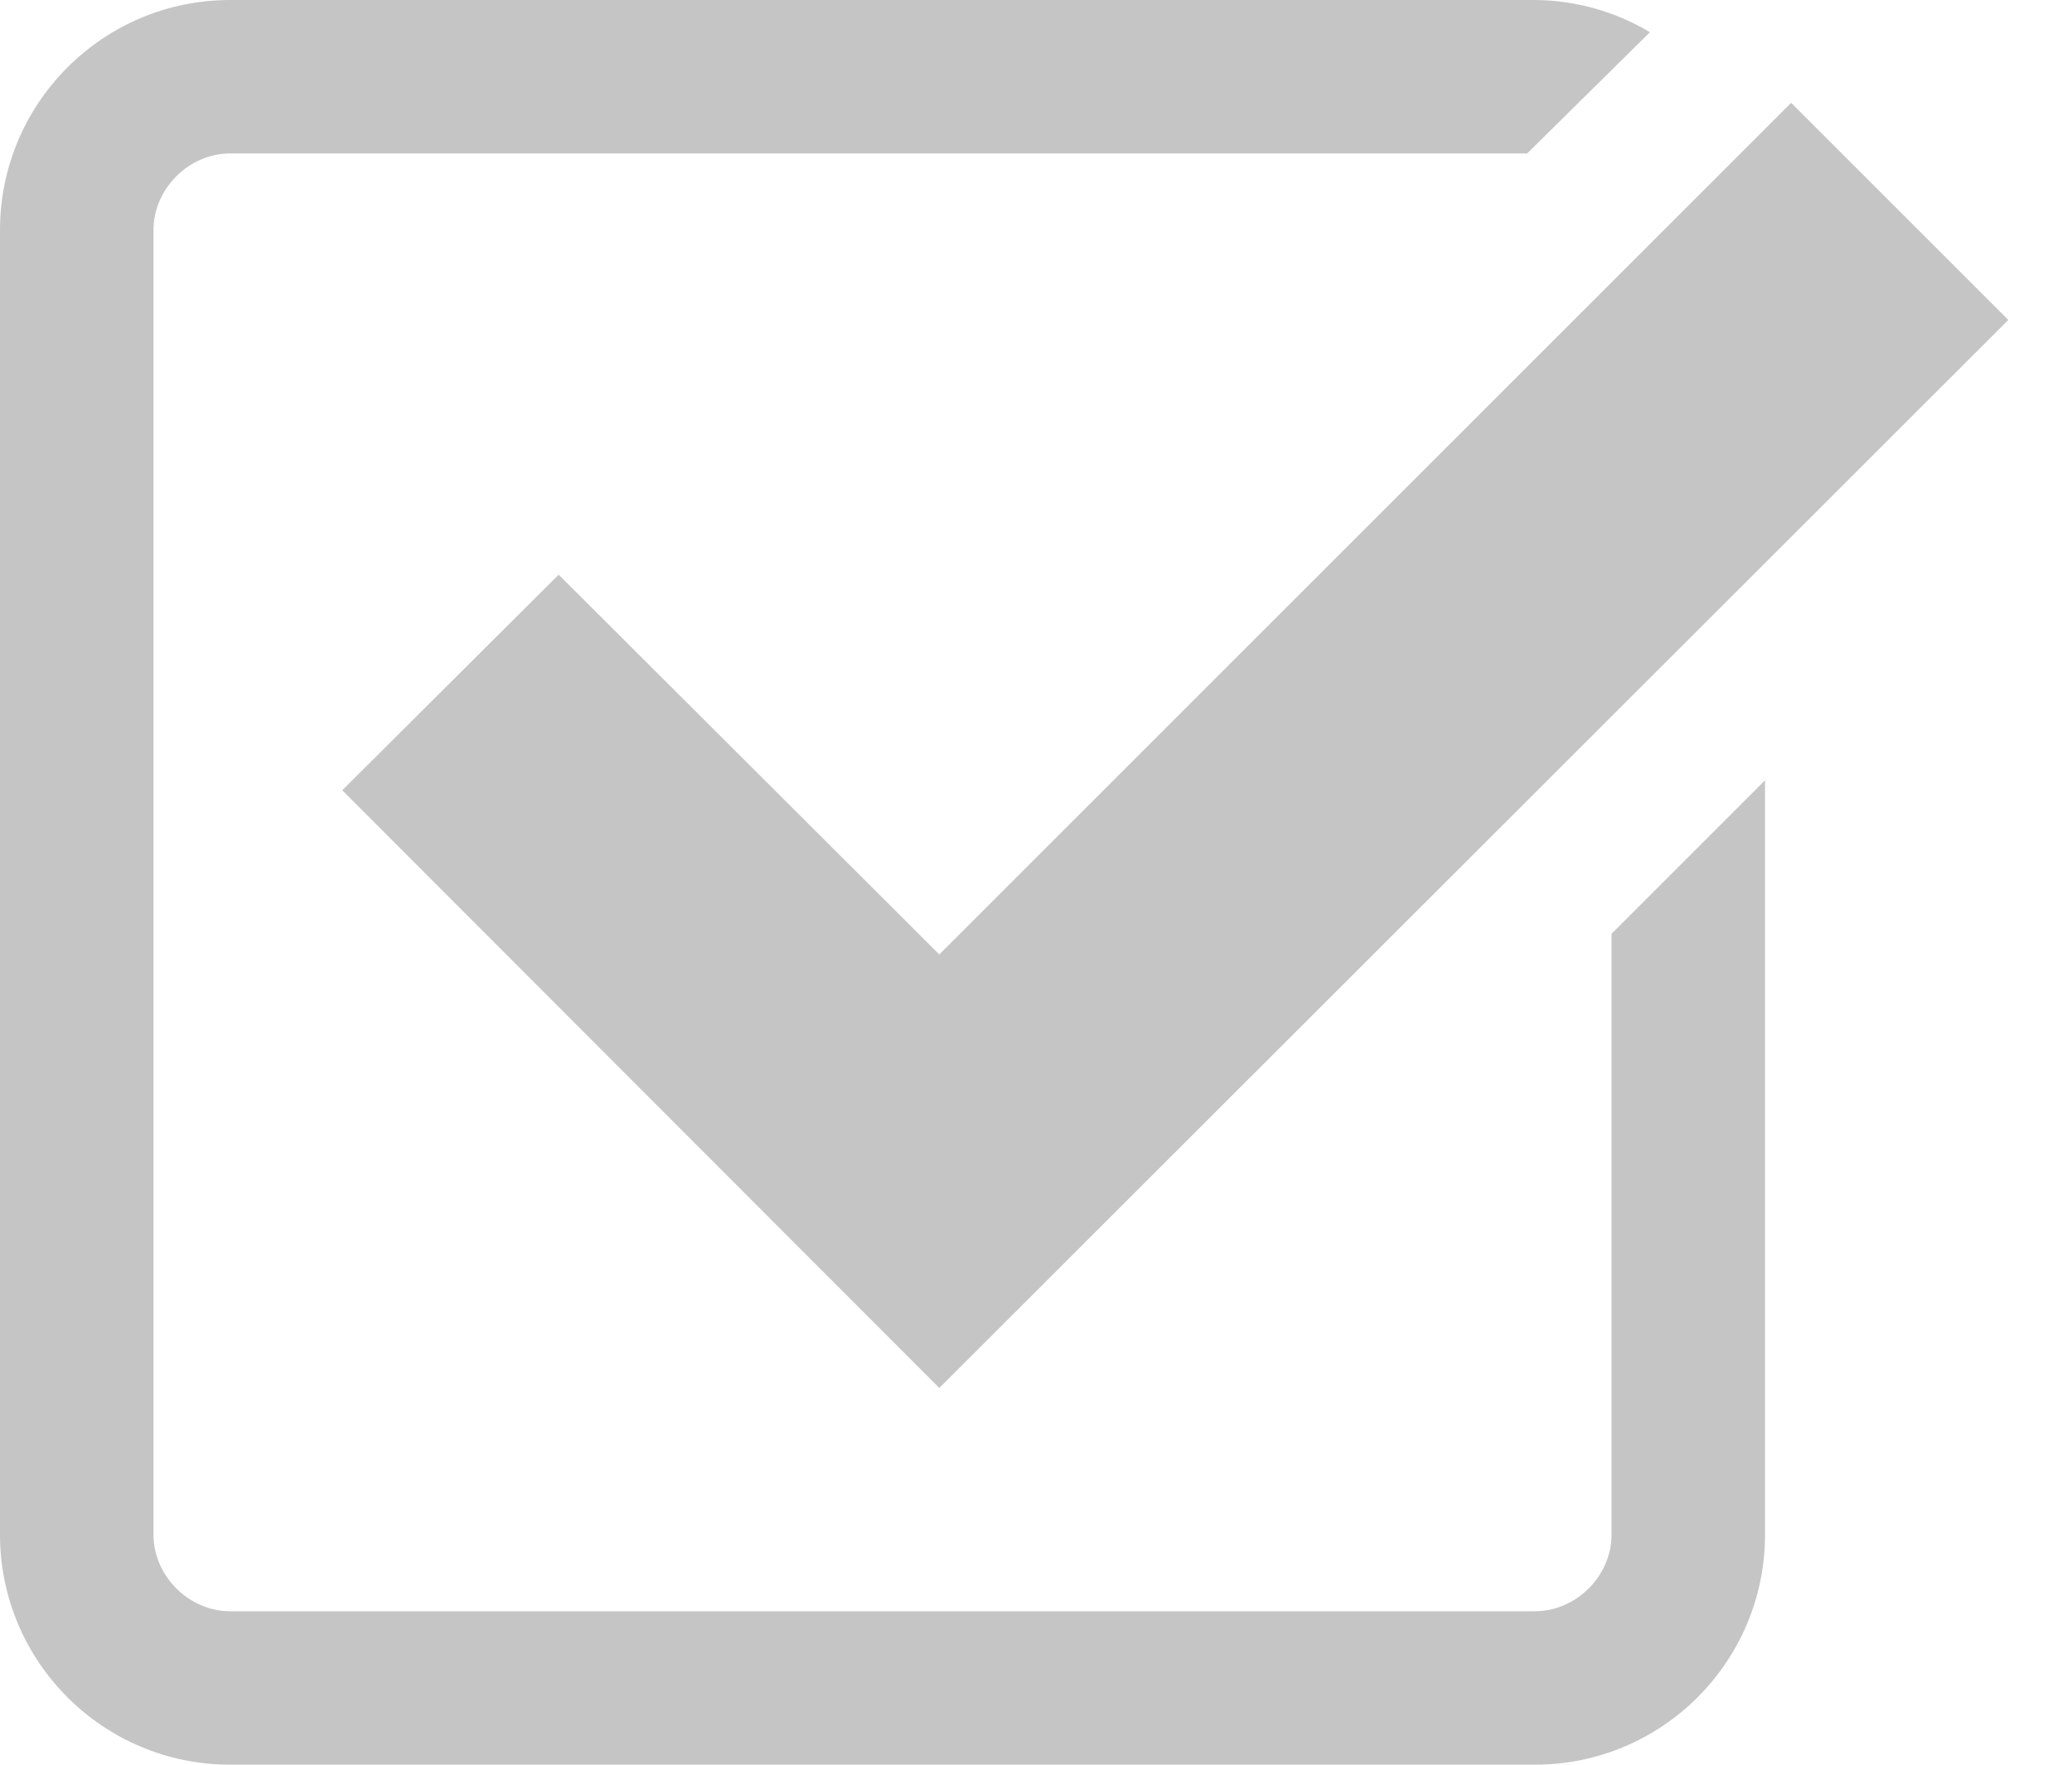
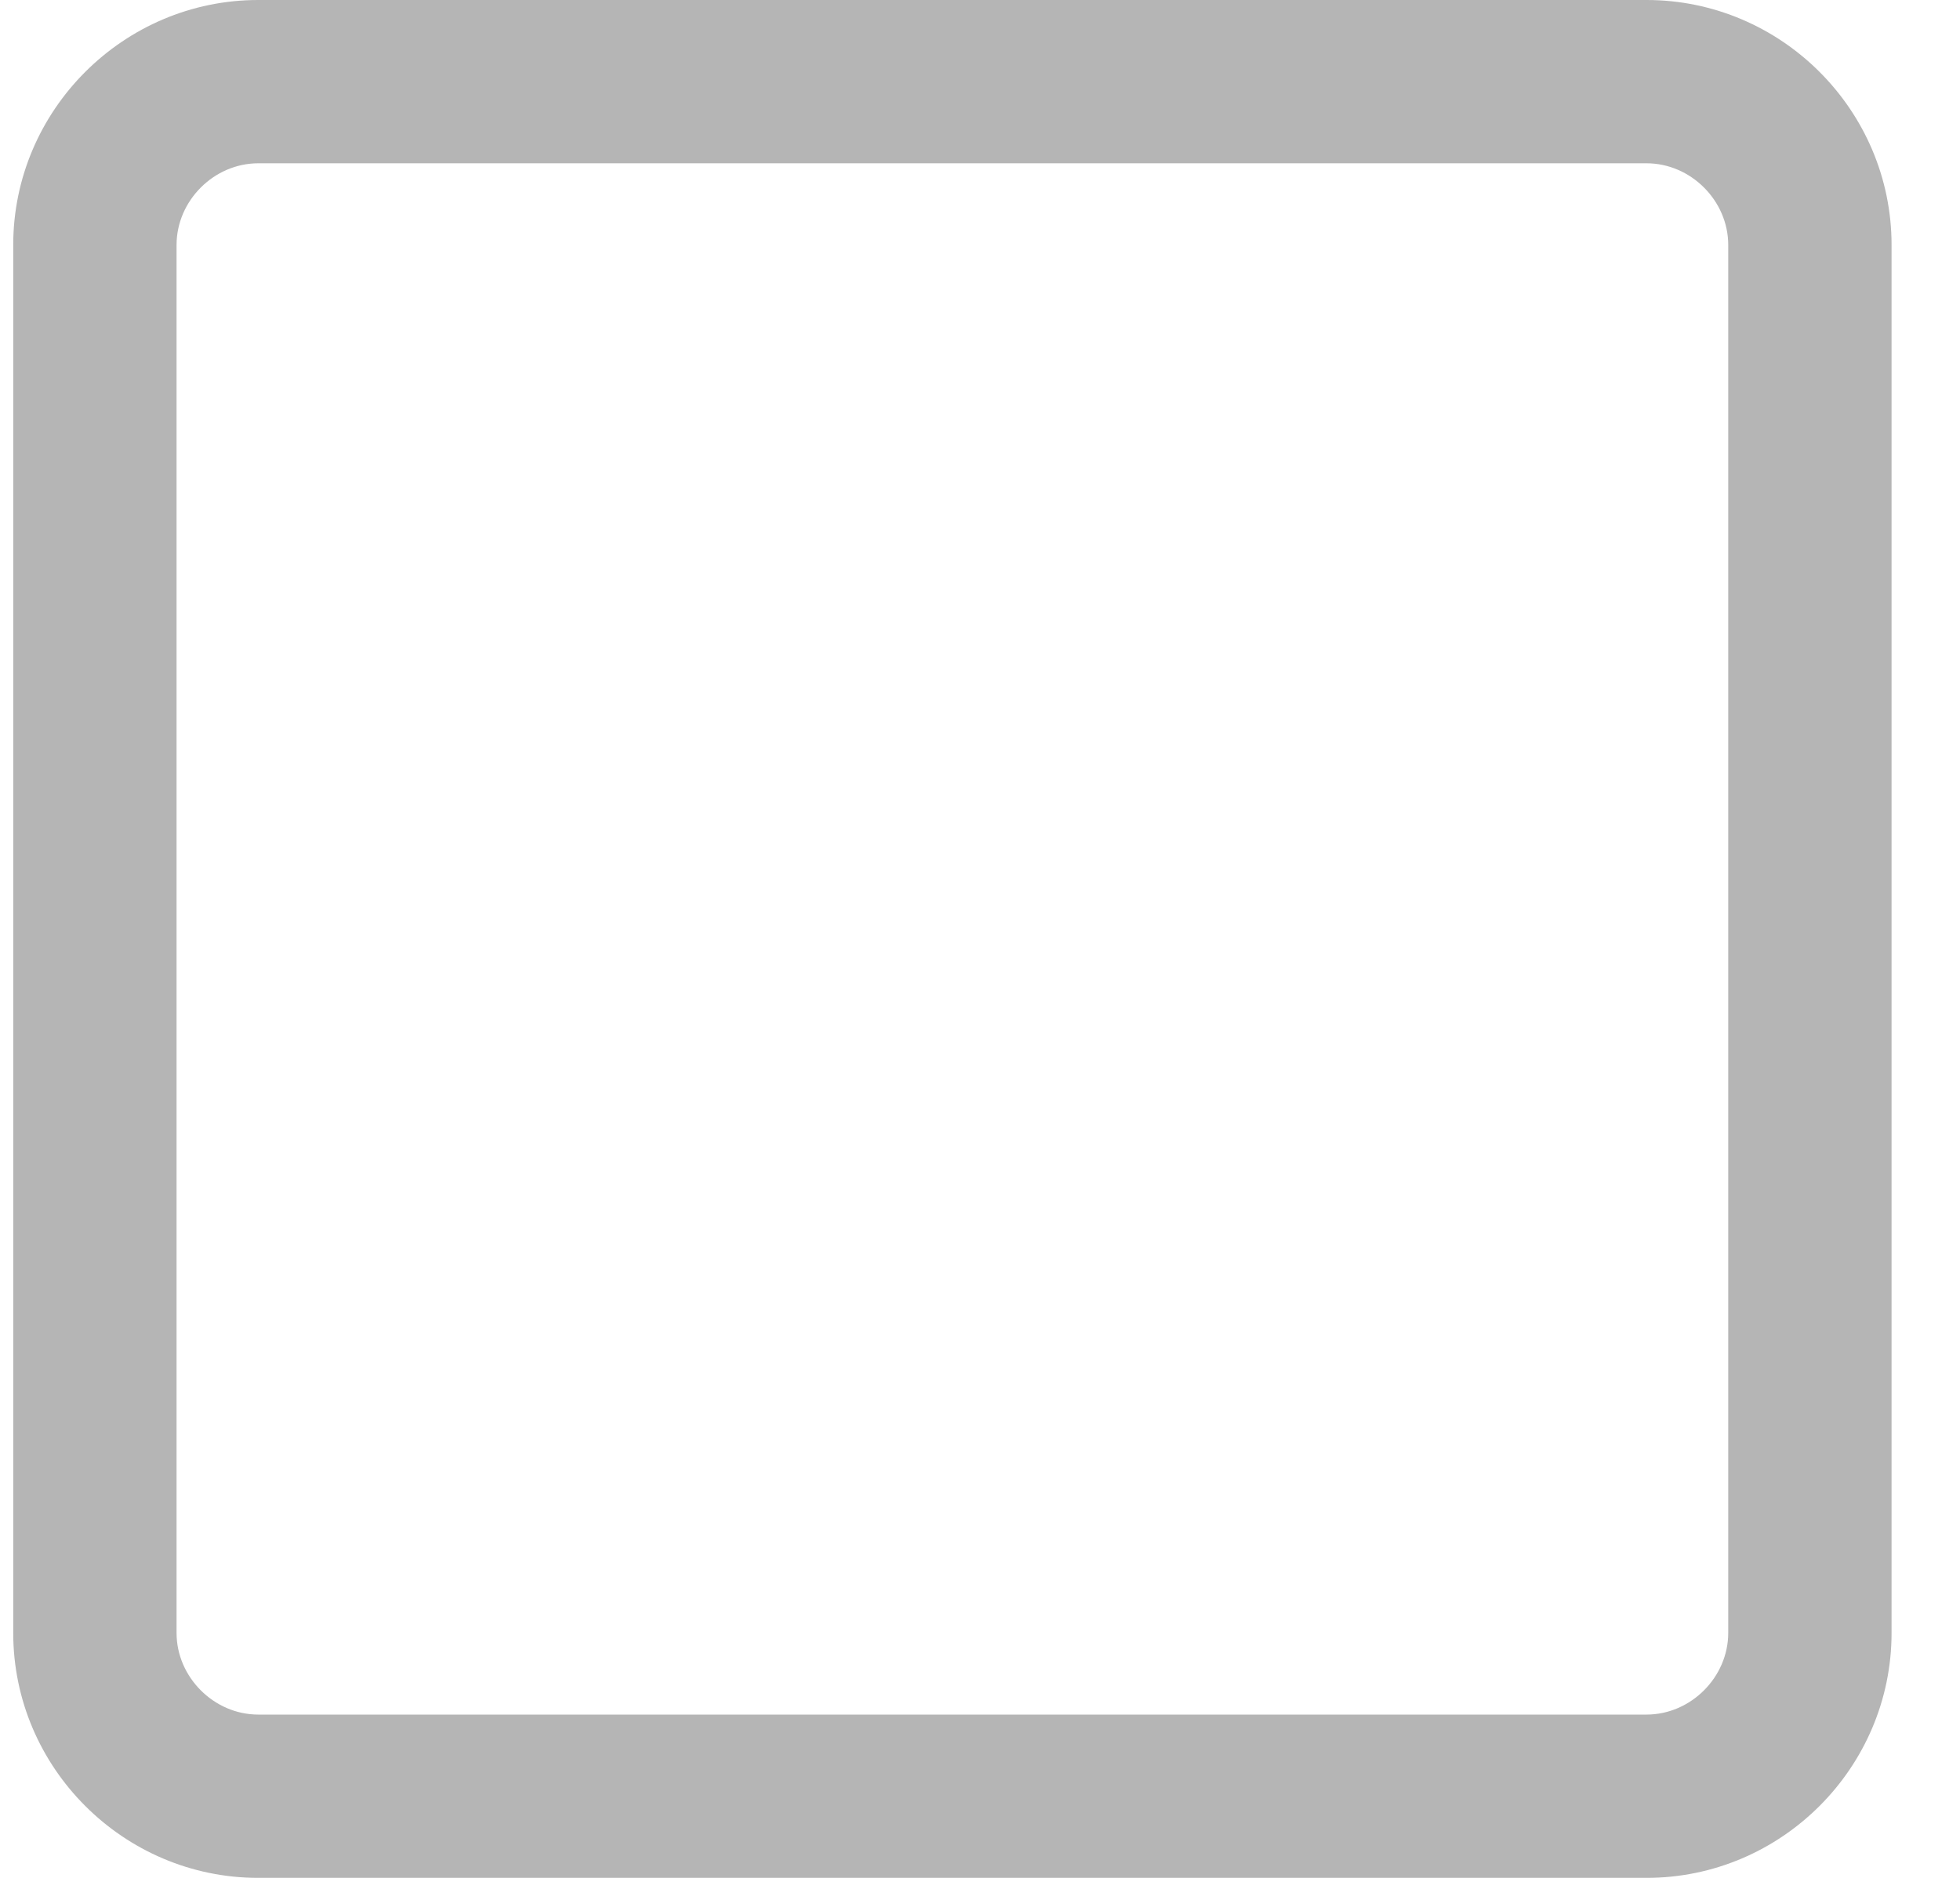
- <svg xmlns="http://www.w3.org/2000/svg" width="27" height="23" fill="none">
-   <path d="M7.28 7.49L4.46 10.3l7.78 7.79L26.17 4.17l-2.83-2.83-11.1 11.1-4.96-4.95z" fill="#C5C5C5" />
-   <path d="M21 20c0 .54-.46 1-1 1H3c-.54 0-1-.46-1-1V3c0-.54.46-1 1-1h16.9L21.5.42A2.96 2.96 0 0020 0H3a3 3 0 00-3 3v17a3 3 0 003 3h17a3 3 0 003-3v-9.83l-2 2V20z" fill="#C5C5C5" />
+ <svg xmlns="http://www.w3.org/2000/svg" width="24" height="23" viewBox="0 0 24 23" fill="none">
+   <path fill-rule="evenodd" clip-rule="evenodd" d="M3.162 0H20.162C21.812 0 23.162 1.35 23.162 3V20C23.162 21.65 21.812 23 20.162 23H3.162C1.512 23 0.162 21.65 0.162 20V3C0.162 1.35 1.512 0 3.162 0ZM21.162 3C21.162 2.458 20.704 2 20.162 2H3.162C2.62 2 2.162 2.458 2.162 3V20C2.162 20.542 2.62 21 3.162 21H20.162C20.704 21 21.162 20.542 21.162 20V3Z" fill="#B5B5B5" />
</svg>
